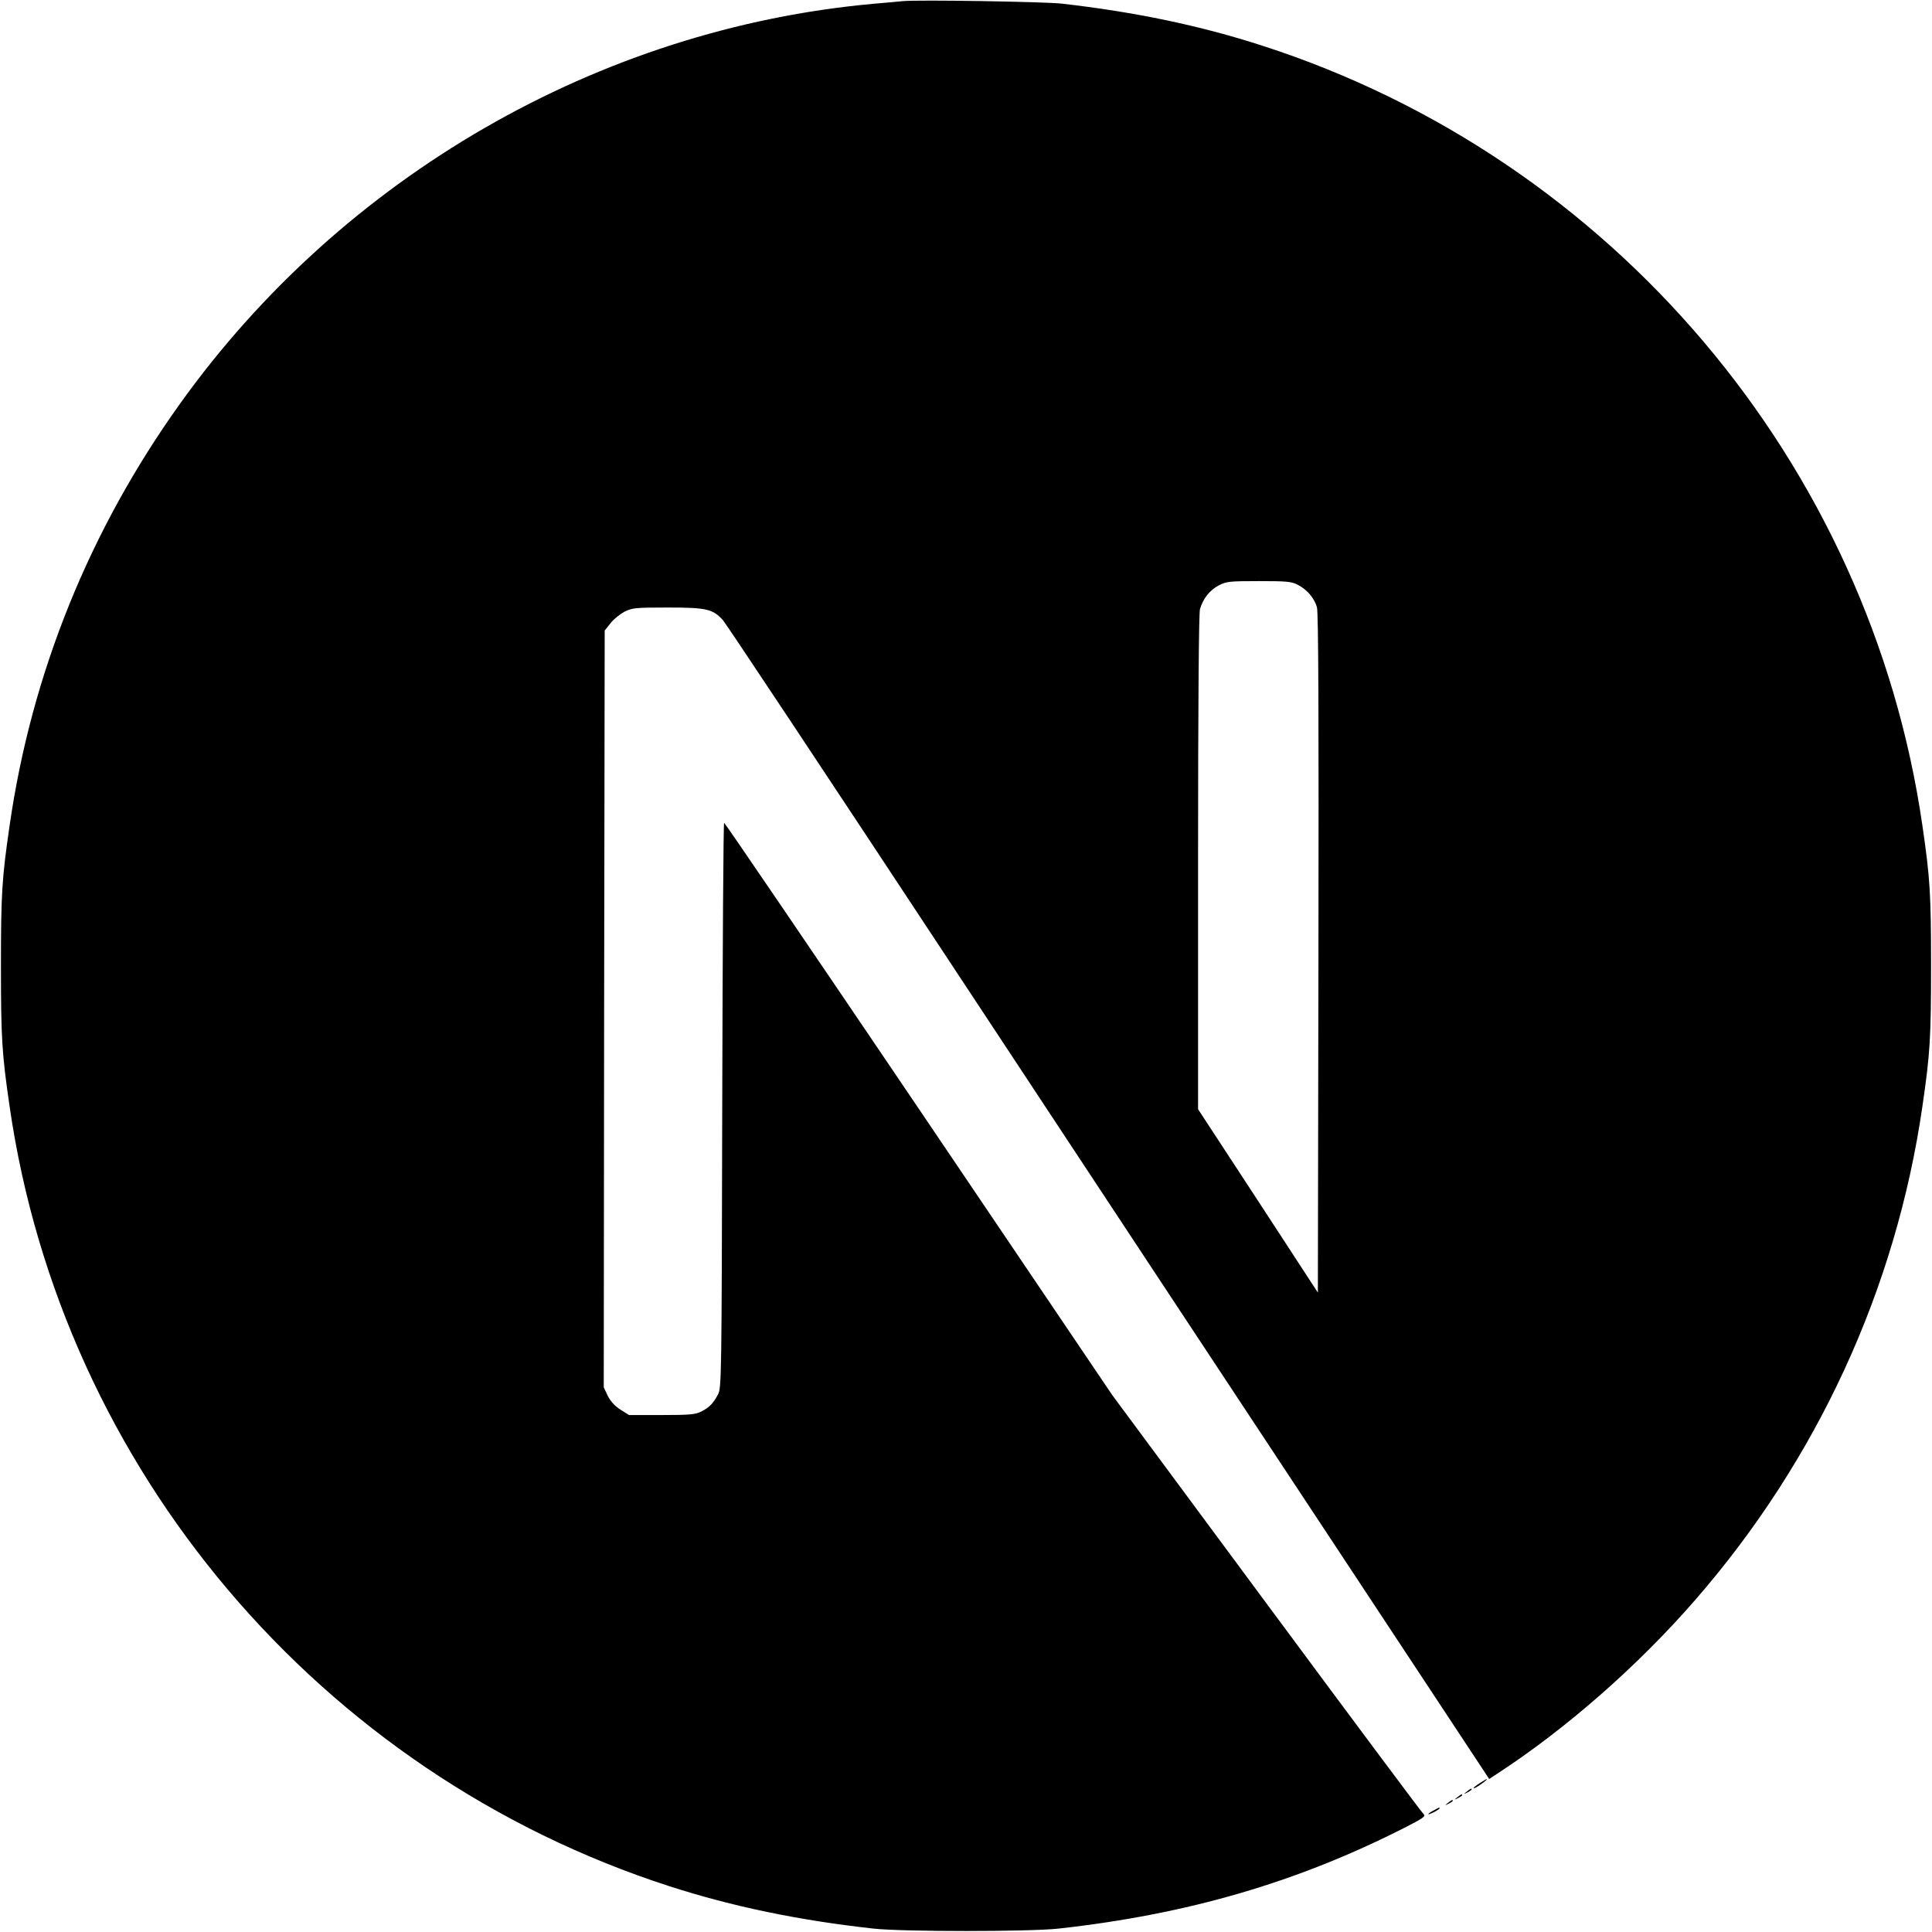
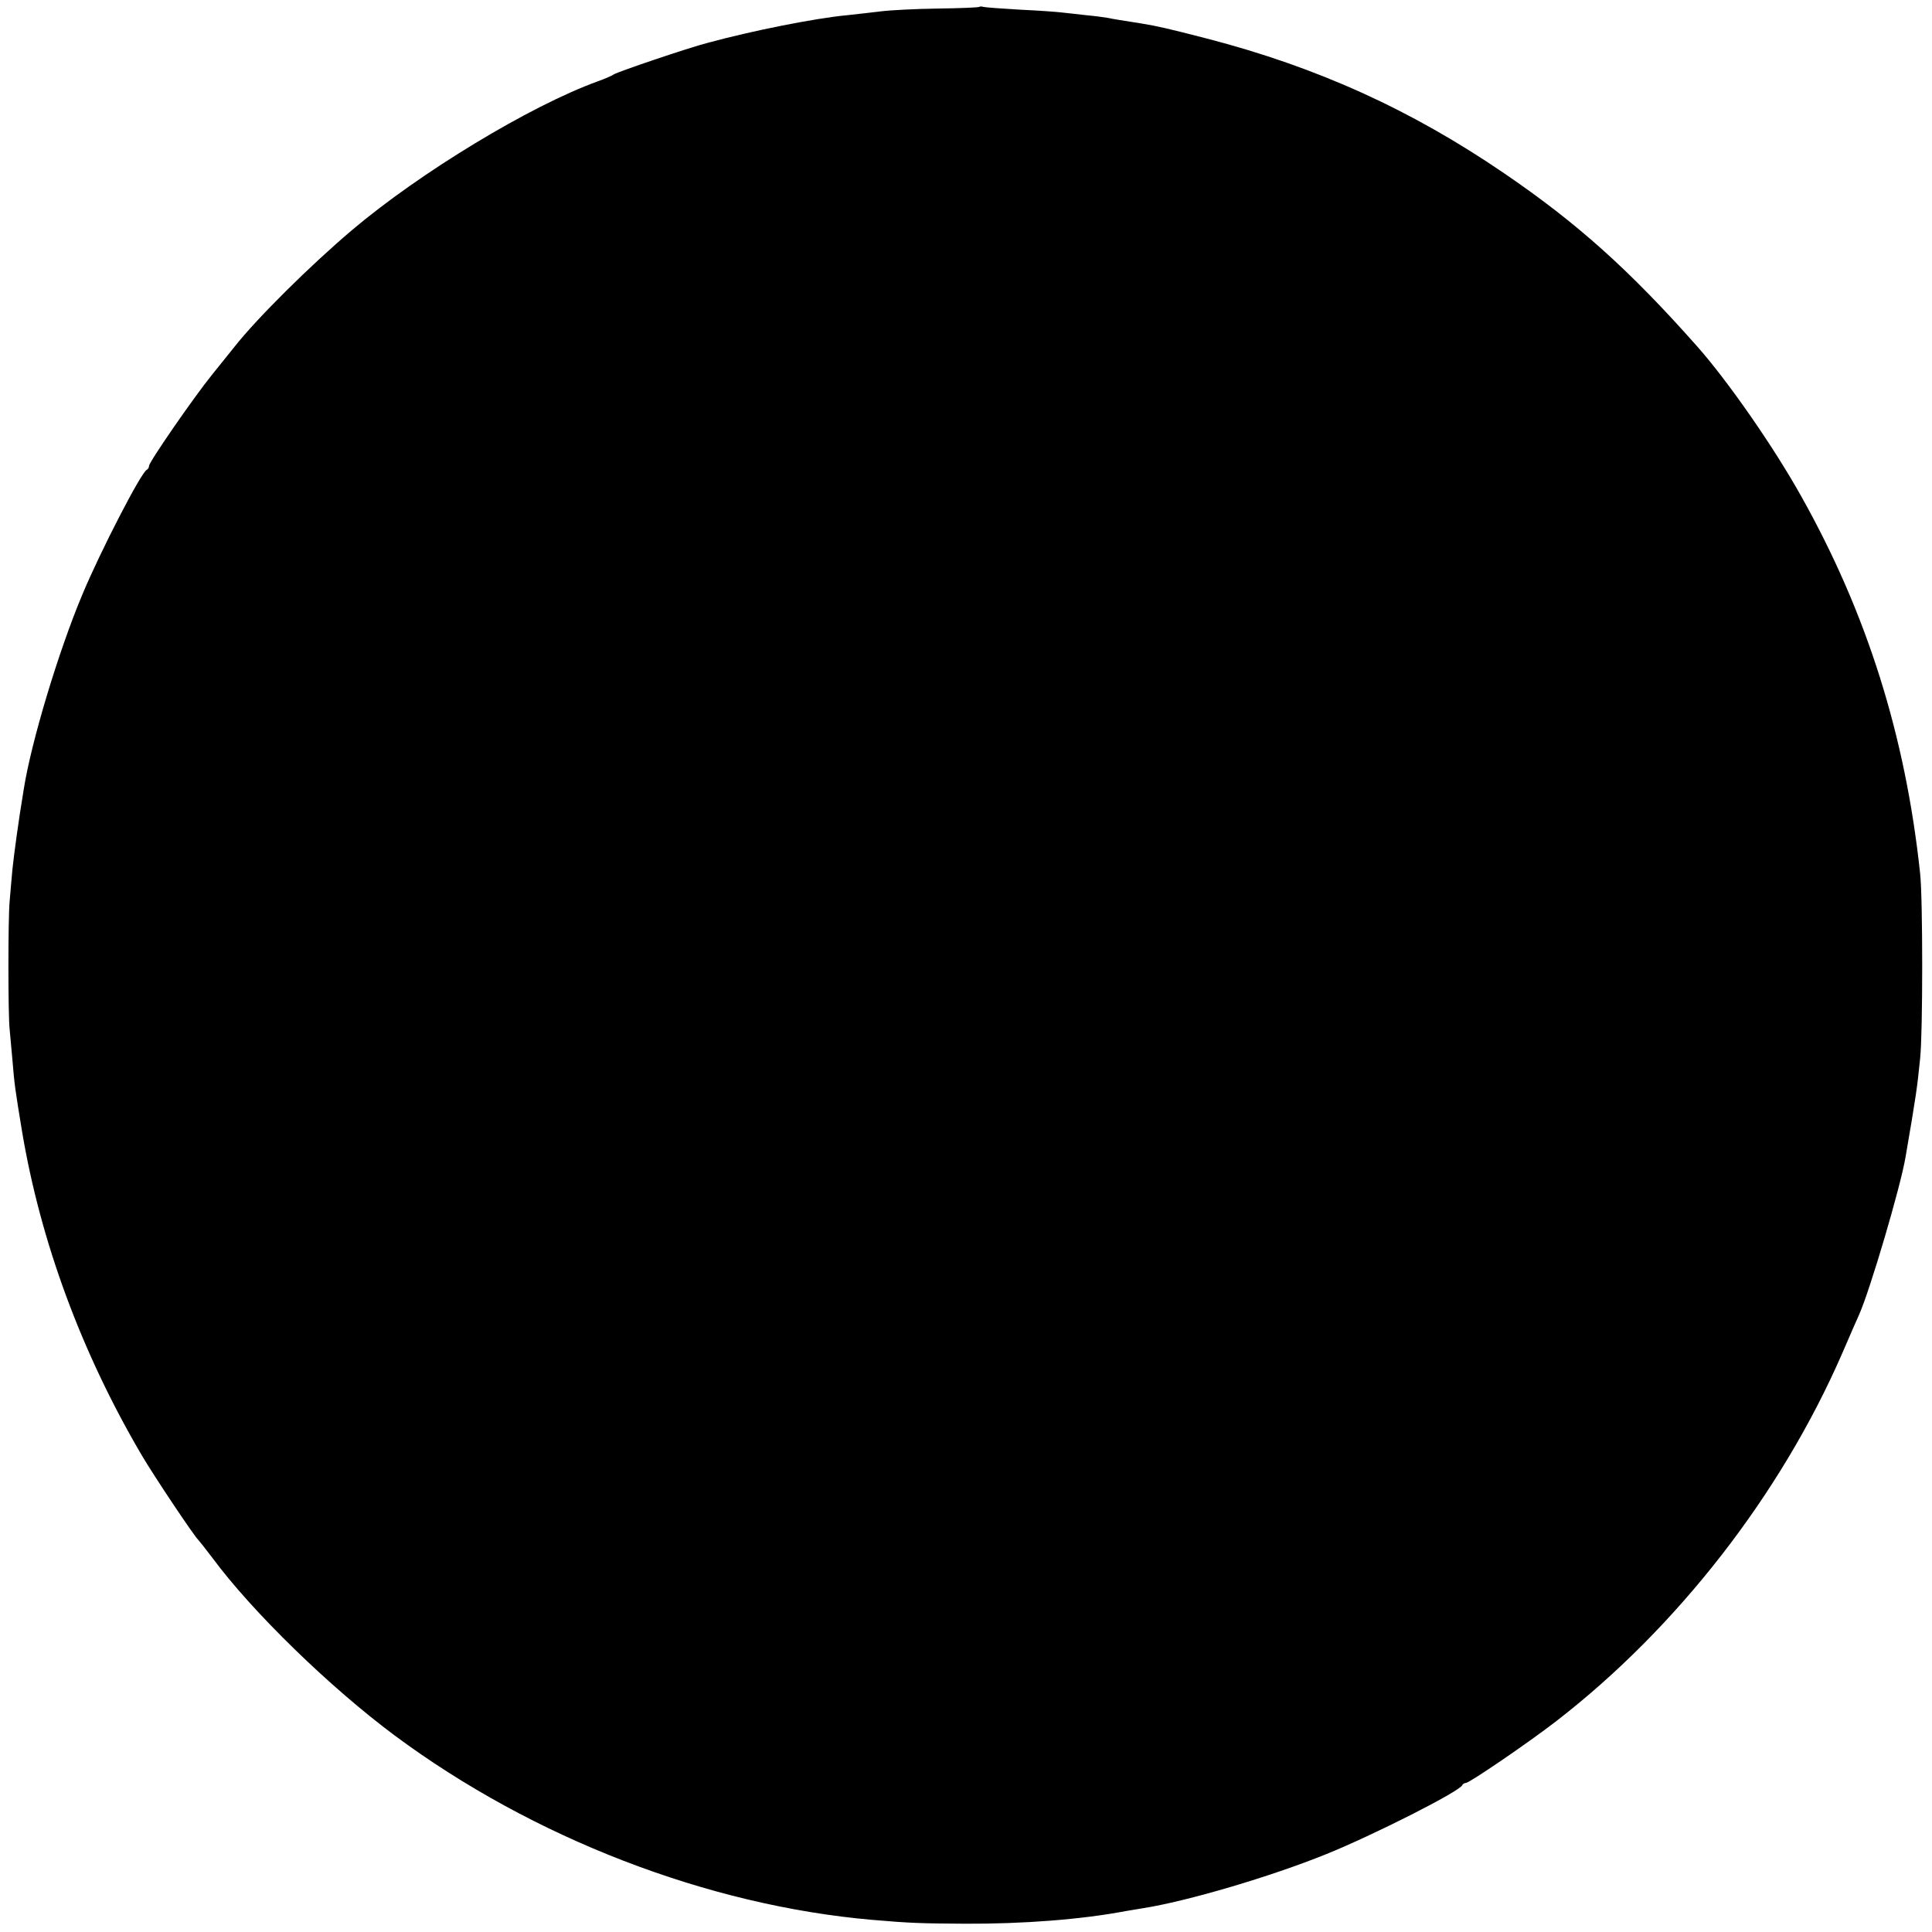
- <svg xmlns="http://www.w3.org/2000/svg" version="1.0" width="1024pt" height="1024pt" viewBox="0 0 1024 1024" preserveAspectRatio="xMidYMid meet">
-   <g transform="translate(0,1024) scale(0.1,-0.1)" fill="#000000" stroke="none">
-     <path d="M4785 10234 c-22 -2 -92 -9 -155 -14 -1453 -131 -2814 -915 -3676 -2120 -480 -670 -787 -1430 -903 -2235 -41 -281 -46 -364 -46 -745 0 -381 5 -464 46 -745 278 -1921 1645 -3535 3499 -4133 332 -107 682 -180 1080 -224 155 -17 825 -17 980 0 687 76 1269 246 1843 539 88 45 105 57 93 67 -8 6 -383 509 -833 1117 l-818 1105 -1025 1517 c-564 834 -1028 1516 -1032 1516 -4 1 -8 -673 -10 -1496 -3 -1441 -4 -1499 -22 -1533 -26 -49 -46 -69 -88 -91 -32 -16 -60 -19 -211 -19 l-173 0 -46 29 c-30 19 -52 44 -67 73 l-21 45 2 2005 3 2006 31 39 c16 21 50 48 74 61 41 20 57 22 230 22 204 0 238 -8 291 -66 15 -16 570 -852 1234 -1859 664 -1007 1572 -2382 2018 -3057 l810 -1227 41 27 c363 236 747 572 1051 922 647 743 1064 1649 1204 2615 41 281 46 364 46 745 0 381 -5 464 -46 745 -278 1921 -1645 3535 -3499 4133 -327 106 -675 179 -1065 223 -96 10 -757 21 -840 13z m2094 -3094 c48 -24 87 -70 101 -118 8 -26 10 -582 8 -1835 l-3 -1798 -317 486 -318 486 0 1307 c0 845 4 1320 10 1343 16 56 51 100 99 126 41 21 56 23 213 23 148 0 174 -2 207 -20z" />
-     <path d="M7843 789 c-35 -22 -46 -37 -15 -20 22 13 58 40 52 41 -3 0 -20 -10 -37 -21z" />
-     <path d="M7774 744 c-18 -14 -18 -15 4 -4 12 6 22 13 22 15 0 8 -5 6 -26 -11z" />
-     <path d="M7724 714 c-18 -14 -18 -15 4 -4 12 6 22 13 22 15 0 8 -5 6 -26 -11z" />
-     <path d="M7674 684 c-18 -14 -18 -15 4 -4 12 6 22 13 22 15 0 8 -5 6 -26 -11z" />
-     <path d="M7598 644 c-38 -20 -36 -28 2 -9 17 9 30 18 30 20 0 7 -1 6 -32 -11z" />
+ <svg xmlns="http://www.w3.org/2000/svg" version="1.0" width="700pt" height="700pt" viewBox="0 0 700 700" preserveAspectRatio="xMidYMid meet">
+   <g transform="translate(0,700) scale(0.1,-0.1)" fill="#000000" stroke="none">
+     <path d="M3548 6975 c-2 -2 -69 -5 -150 -6 -81 -1 -174 -6 -205 -10 -32 -4 -87 -10 -123 -14 -117 -11 -343 -56 -505 -100 -74 -19 -326 -105 -340 -114 -5 -4 -32 -16 -60 -26 -245 -89 -643 -330 -890 -539 -150 -127 -343 -318 -425 -422 -14 -17 -51 -63 -82 -102 -67 -83 -228 -316 -228 -330 0 -6 -4 -12 -8 -14 -20 -8 -169 -297 -234 -453 -86 -205 -185 -533 -212 -705 -20 -120 -35 -234 -41 -290 -3 -36 -8 -87 -10 -115 -6 -60 -6 -416 0 -465 2 -19 6 -69 10 -110 7 -88 10 -108 35 -260 67 -399 215 -800 432 -1170 45 -77 193 -298 207 -310 3 -3 26 -32 51 -65 145 -196 425 -468 660 -643 501 -372 1134 -616 1730 -668 138 -12 180 -13 335 -14 210 -1 422 15 585 46 14 2 41 7 60 10 161 25 465 115 665 196 171 69 485 228 493 250 2 4 8 8 13 8 13 0 227 146 329 225 438 339 812 821 1034 1330 26 61 54 124 62 142 40 90 150 463 168 570 39 227 42 250 53 358 10 92 10 580 0 670 -53 499 -193 944 -432 1369 -100 179 -266 417 -375 540 -246 278 -436 448 -700 628 -338 231 -679 385 -1076 488 -139 36 -183 46 -239 55 -82 13 -102 16 -120 20 -11 2 -47 7 -80 10 -33 4 -73 8 -90 10 -16 2 -84 7 -150 10 -66 4 -125 8 -132 10 -6 2 -13 2 -15 0z" />
  </g>
</svg>
